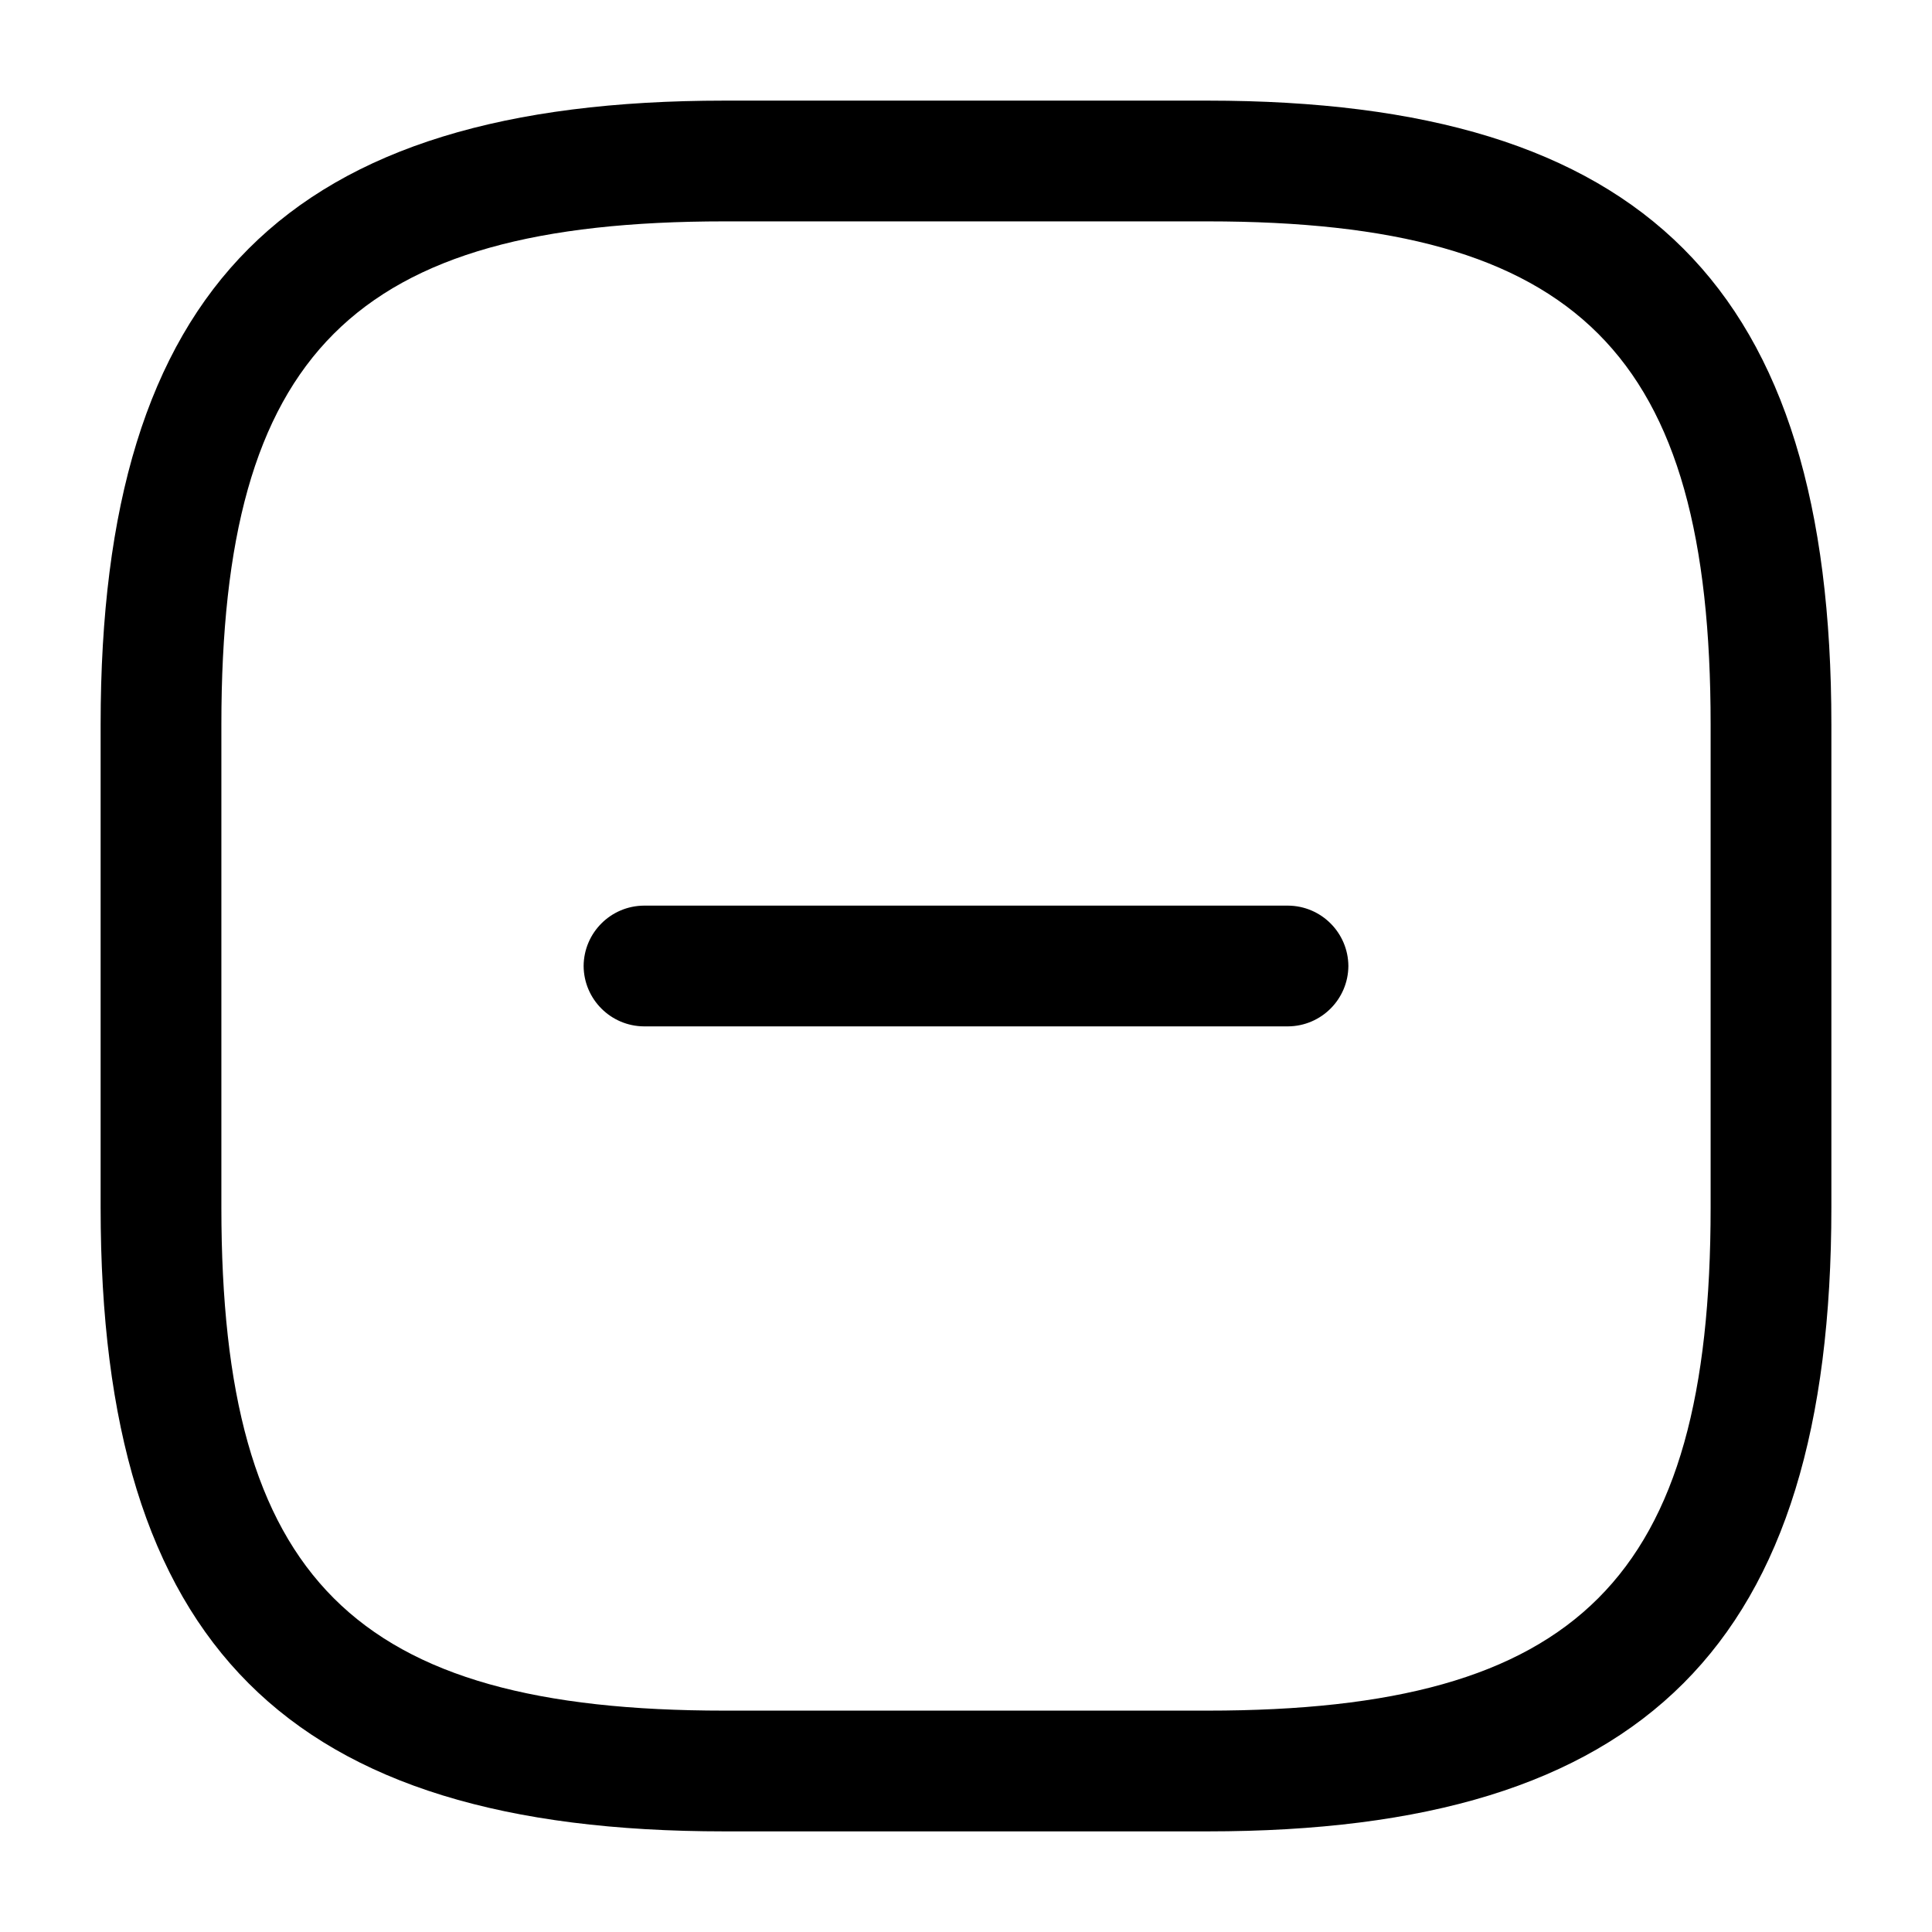
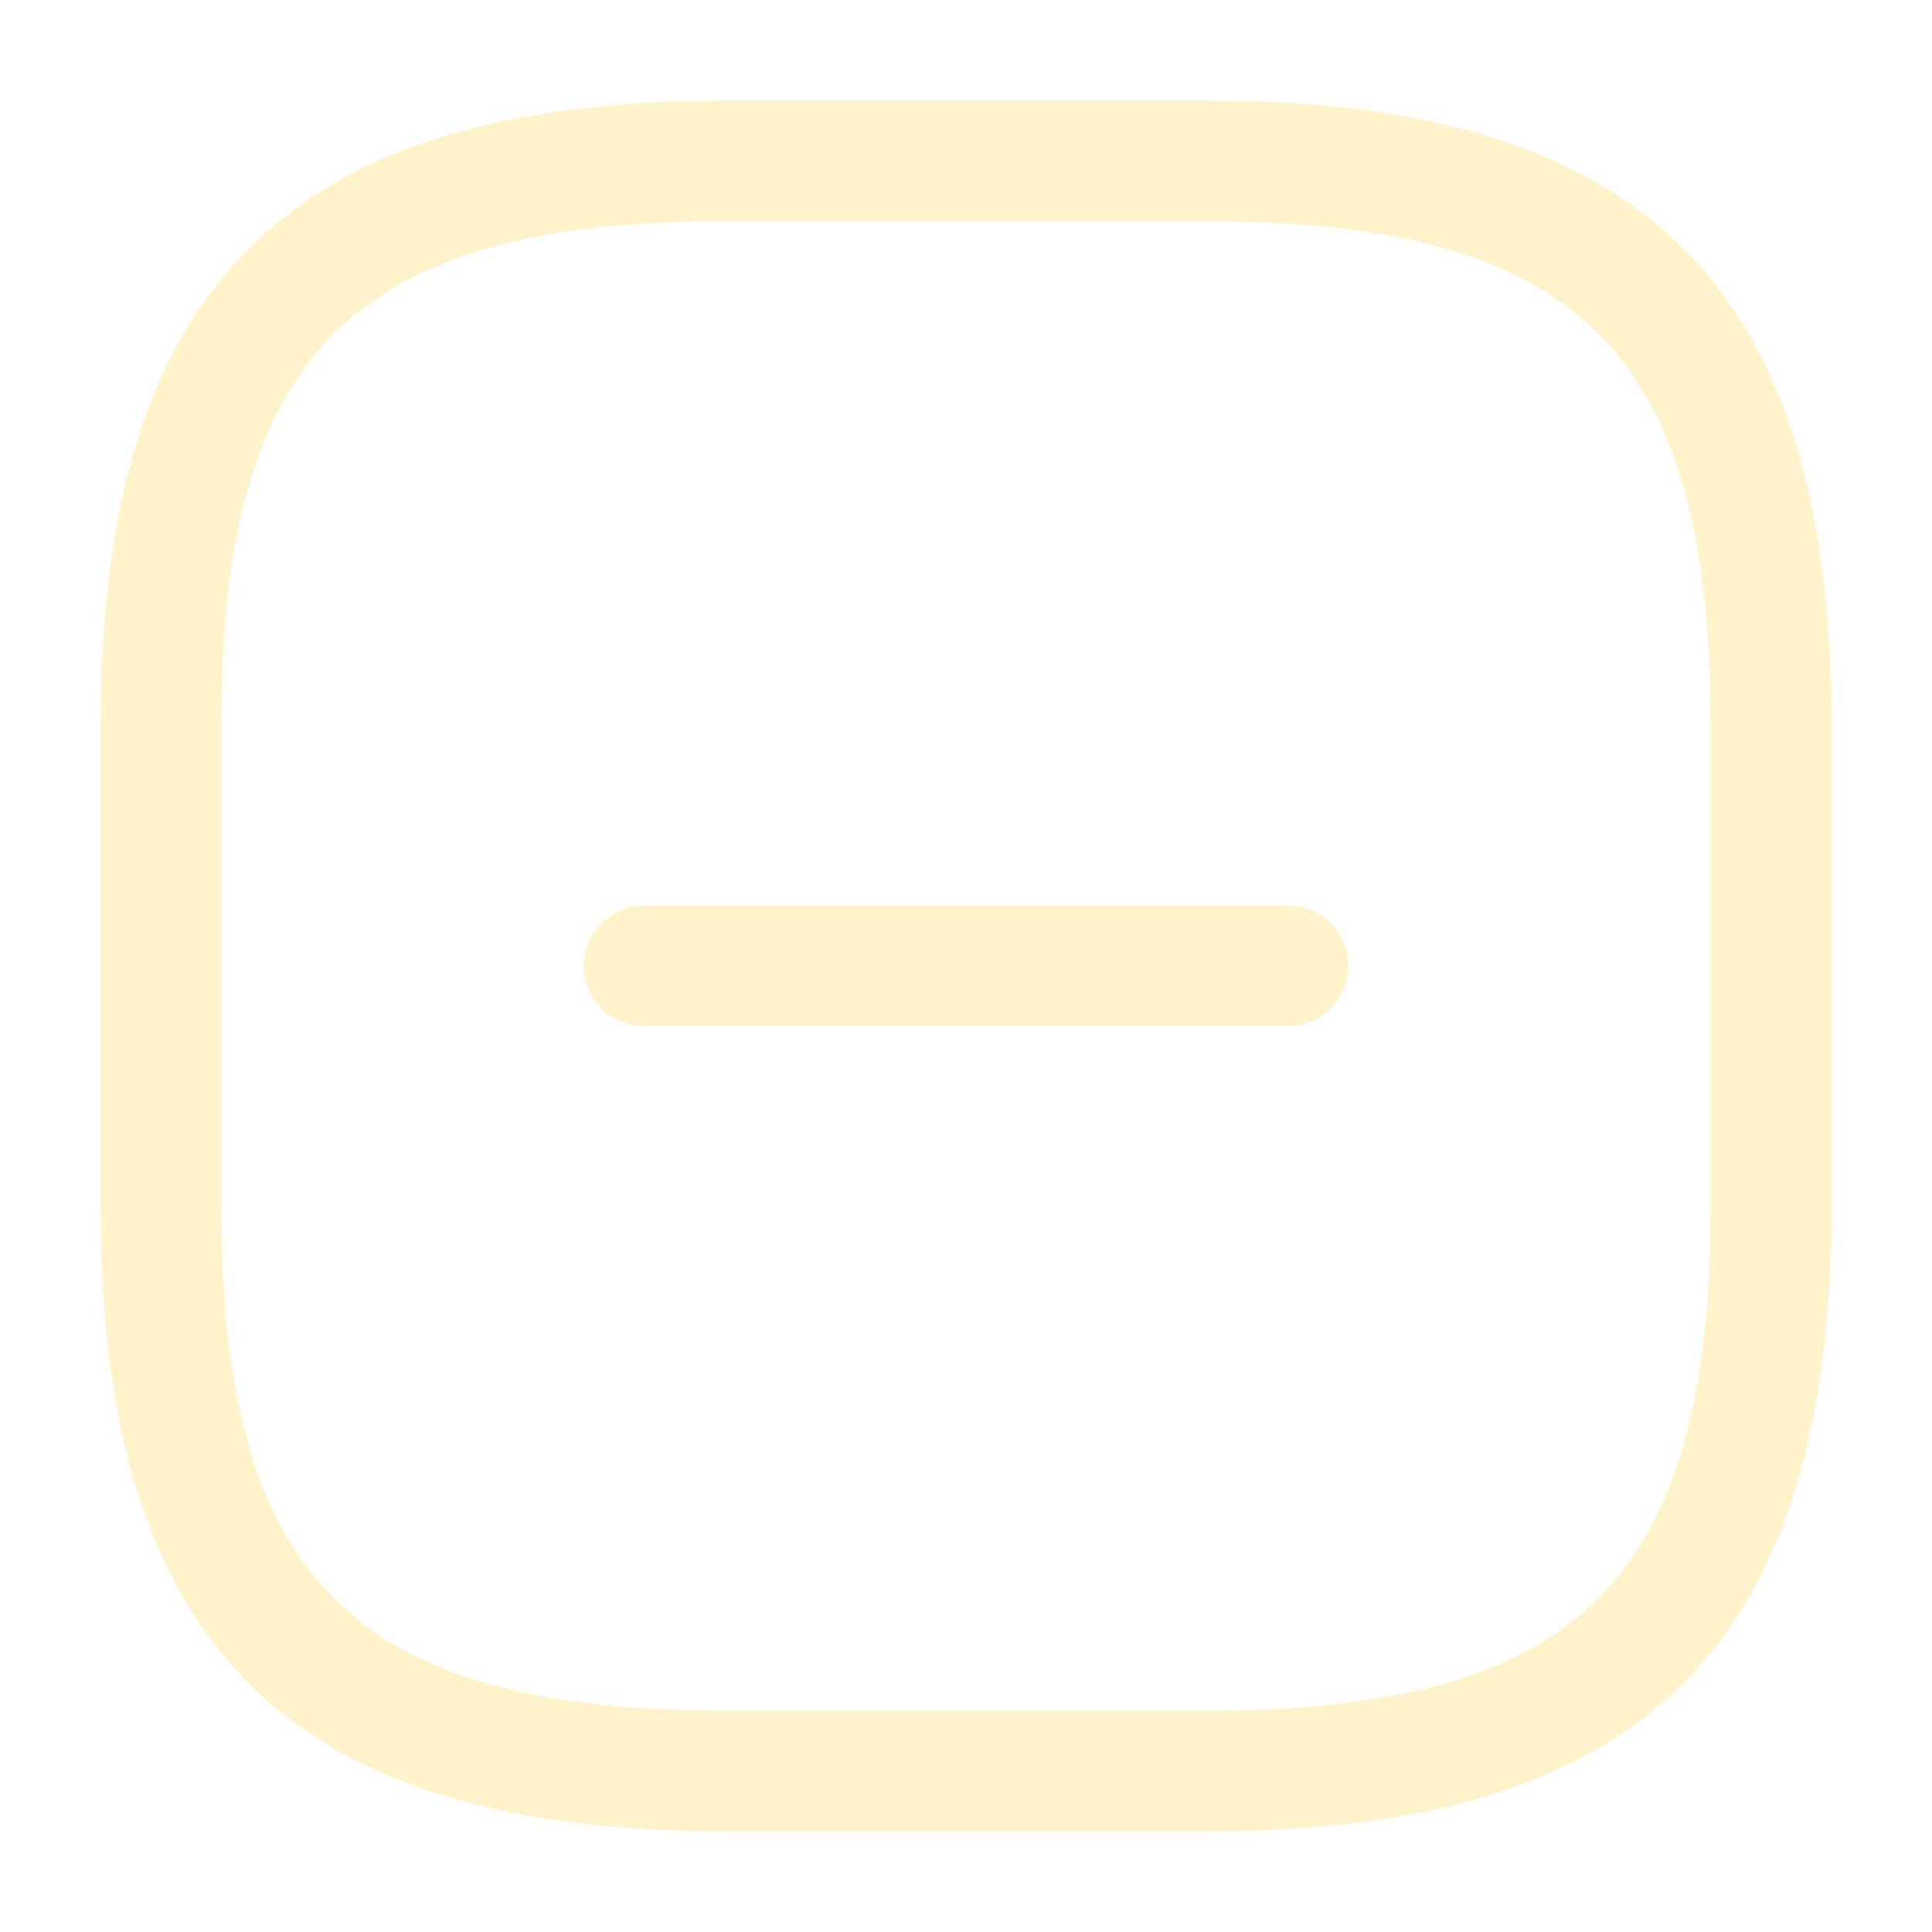
<svg xmlns="http://www.w3.org/2000/svg" width="24" height="24" viewBox="0 0 24 24">
  <defs>
-     <style>.a{fill:none;}.b{fill:#000000;}</style>
+     <style>.a{fill:none;}.b{fill:#fff3cc;}</style>
  </defs>
  <path class="a" d="M0,0H24V24H0Z" />
  <path class="b" d="M8.75,1.5h-8A.755.755,0,0,1,0,.75.755.755,0,0,1,.75,0h8A.755.755,0,0,1,9.5.75.755.755,0,0,1,8.75,1.5Z" transform="translate(7.25 11.25)" />
  <path class="b" d="M13.75,21.5h-6C2.32,21.5,0,19.18,0,13.75v-6C0,2.32,2.32,0,7.75,0h6c5.43,0,7.75,2.32,7.75,7.75v6C21.5,19.18,19.18,21.5,13.75,21.5Zm-6-20C3.14,1.5,1.5,3.14,1.5,7.75v6C1.5,18.36,3.14,20,7.75,20h6C18.36,20,20,18.36,20,13.75v-6c0-4.61-1.64-6.25-6.25-6.25Z" transform="translate(1.25 1.25)" />
</svg>
